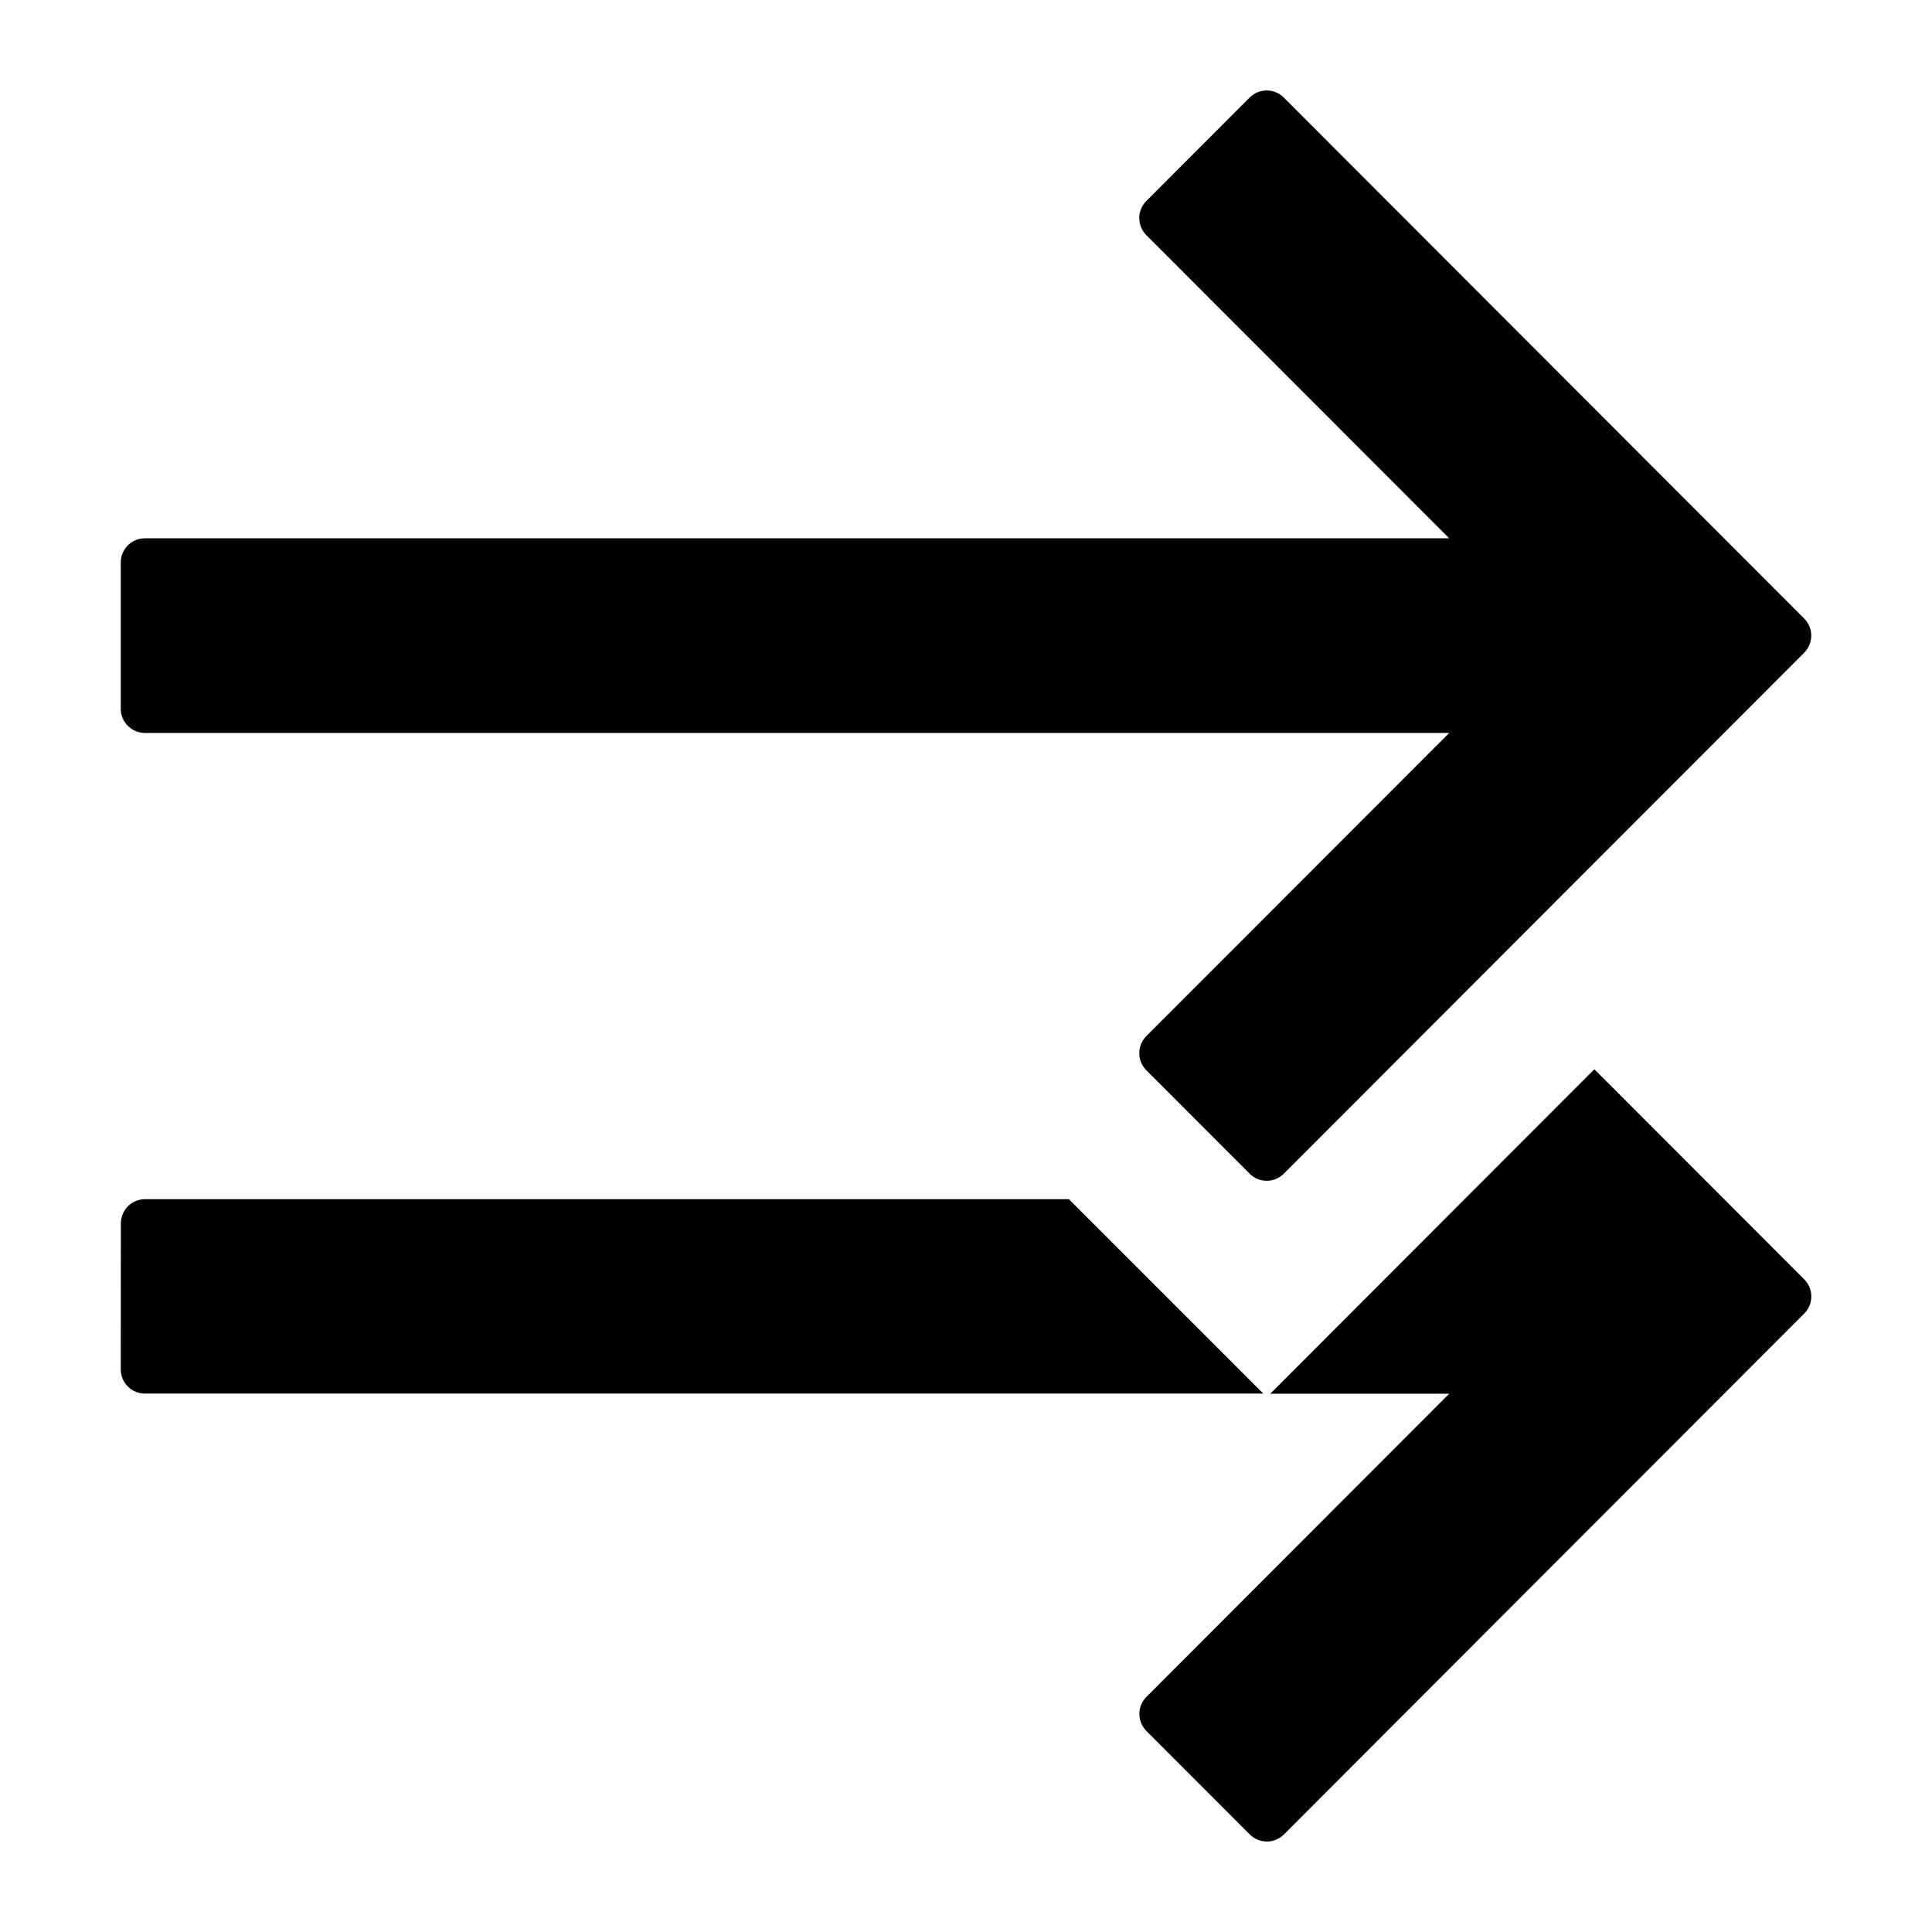
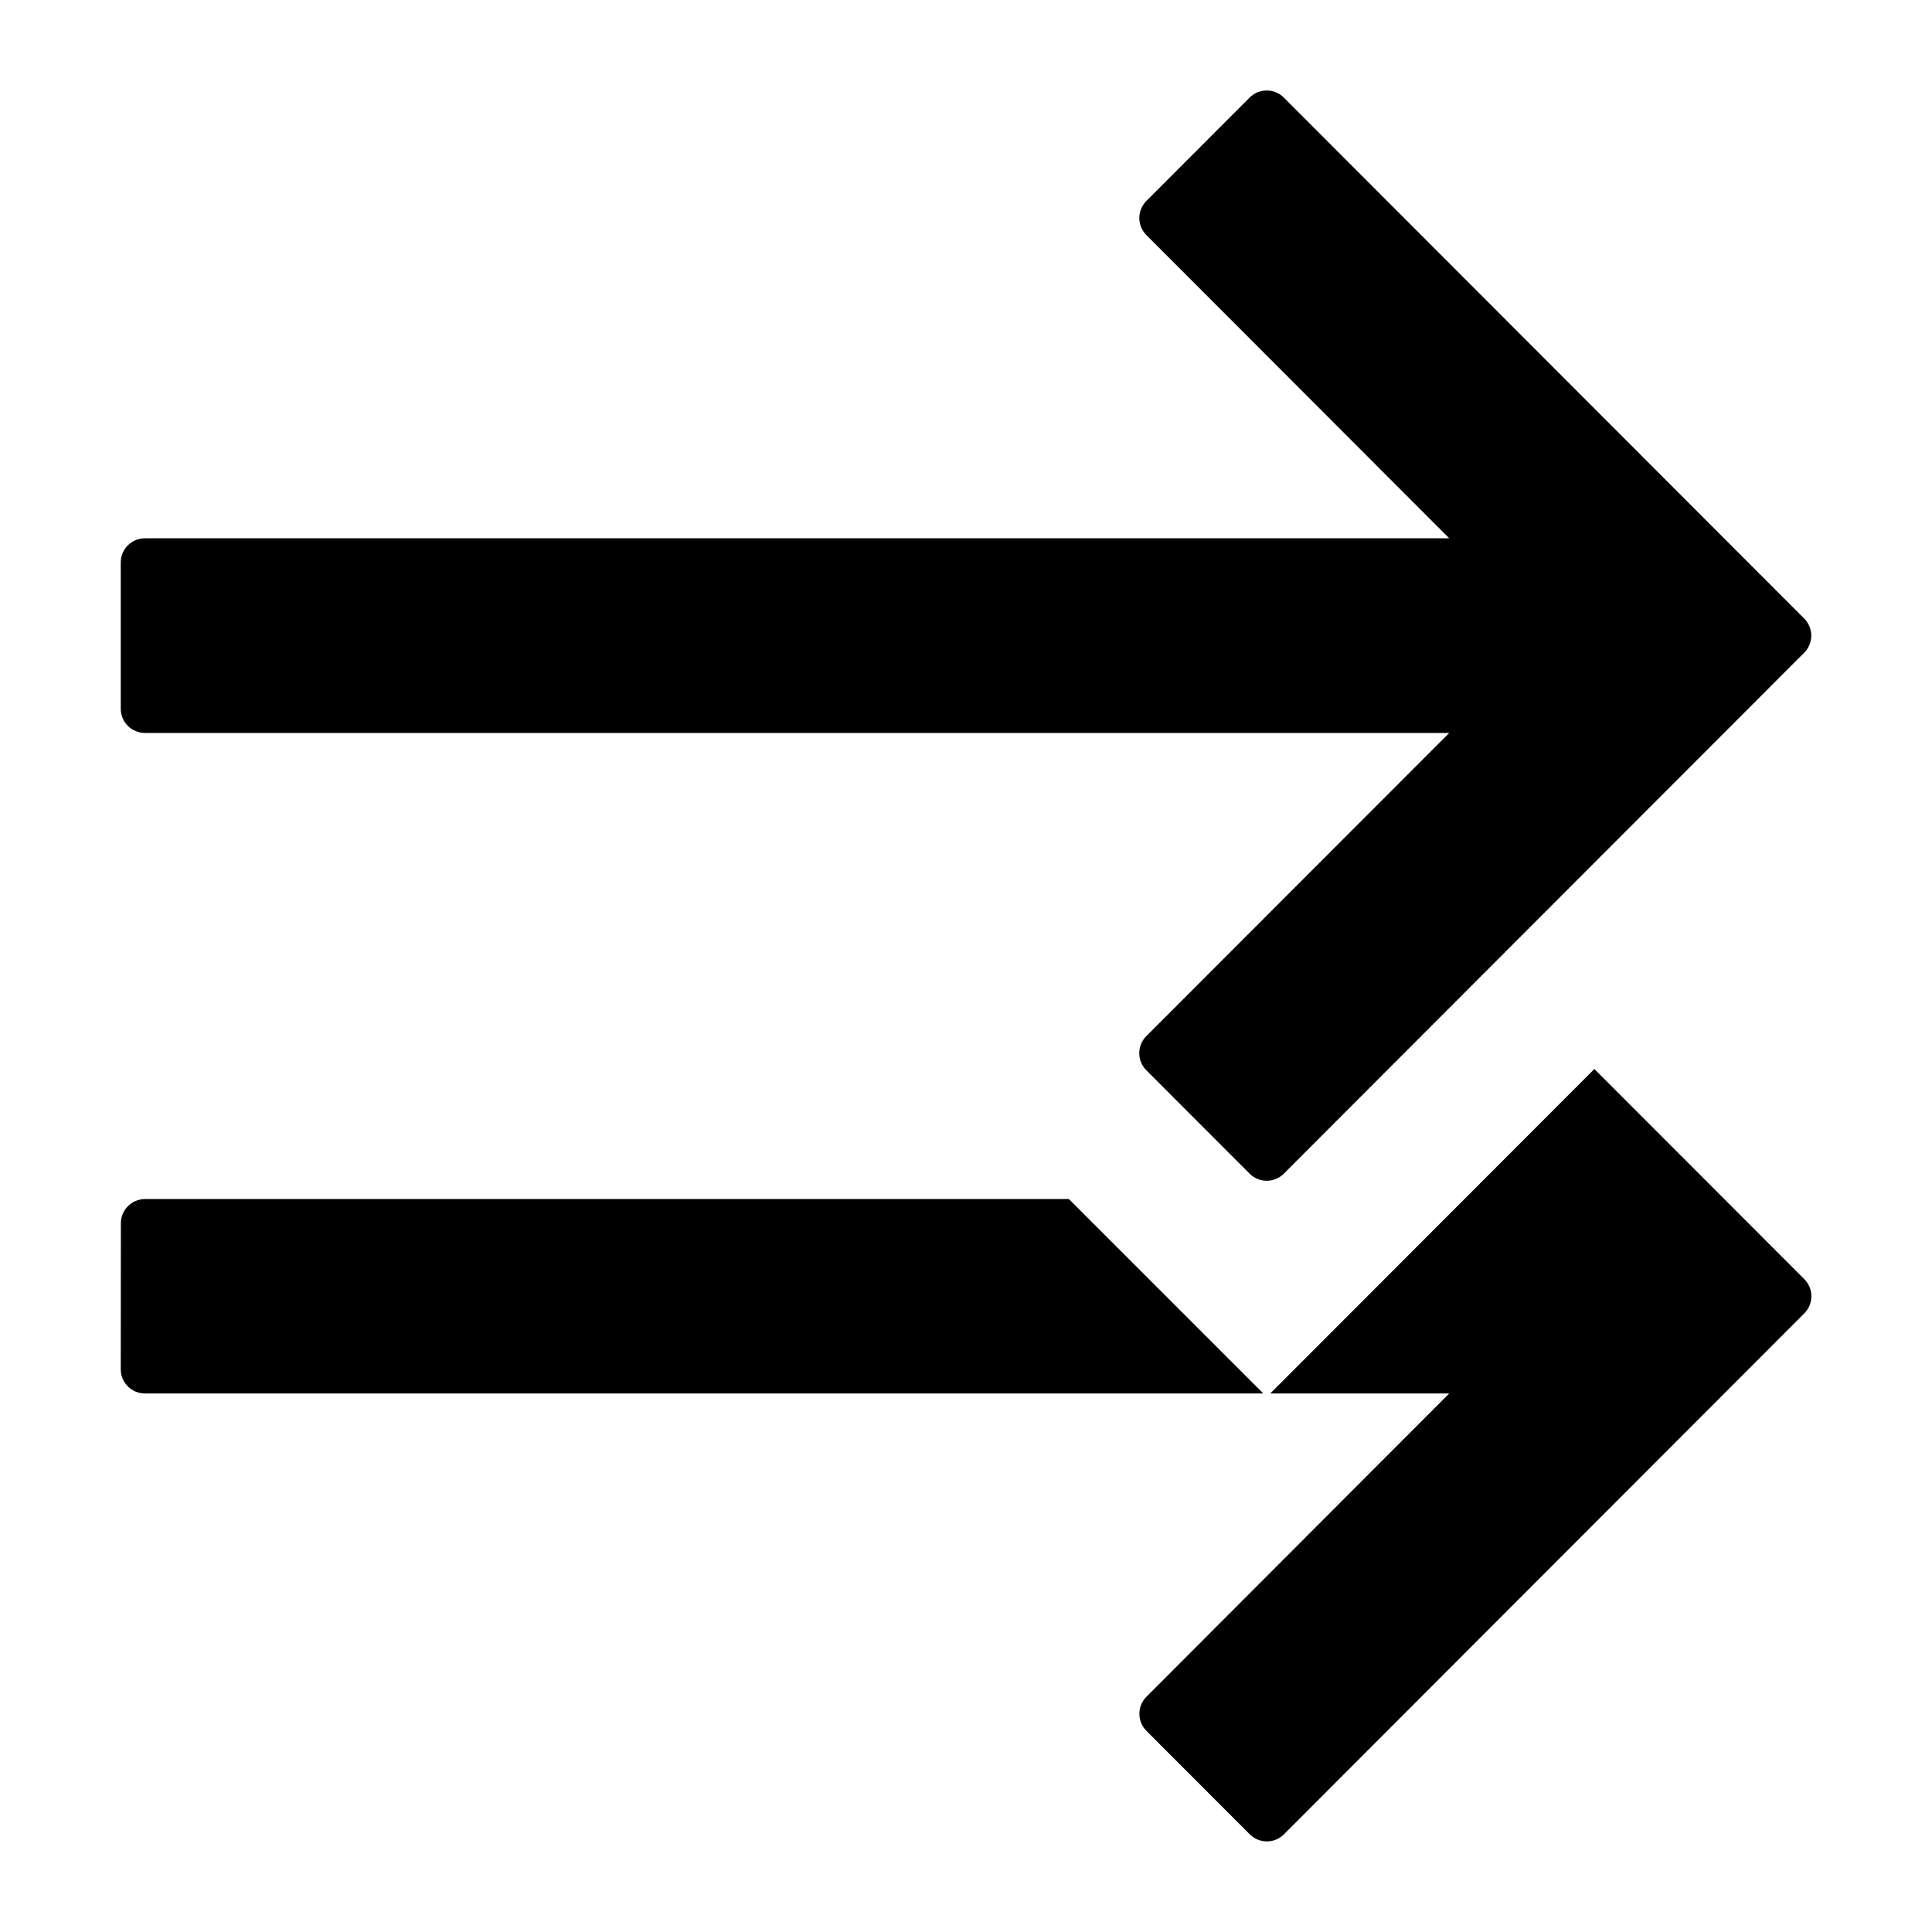
<svg width="16" height="16" fill="currentColor" viewBox="0 0 16 16">
-   <path fill="currentColor" d="M14.941 5.406a.2.2 0 0 0 0-.284L10.633.809a.2.2 0 0 0-.285 0l-.854.855a.2.2 0 0 0 0 .284l2.508 2.51h-10.8A.2.2 0 0 0 1 4.66v1.21c0 .11.09.2.201.2h10.801L9.494 8.58a.2.2 0 0 0 0 .284l.854.855a.2.2 0 0 0 .285 0zm-13.94 4.726c0-.111.09-.201.2-.201h7.651l1.61 1.61h-9.26a.2.2 0 0 1-.202-.2zm11.001 1.41H10.52l2.684-2.687 1.738 1.74a.2.2 0 0 1 0 .283l-4.308 4.313a.2.2 0 0 1-.285 0l-.854-.855a.2.2 0 0 1 0-.284z" />
+   <path fill="currentColor" d="M14.941 5.406a.2.2 0 0 0 0-.284L10.633.809a.2.2 0 0 0-.285 0l-.854.855a.2.2 0 0 0 0 .283l2.508 2.511h-10.8A.2.2 0 0 0 1 4.66v1.21c0 .11.09.2.201.2h10.801L9.494 8.58a.2.2 0 0 0 0 .284l.854.855a.2.2 0 0 0 .285 0zM1.001 10.13c0-.11.09-.2.2-.2h7.651l1.61 1.61h-9.26a.2.2 0 0 1-.202-.2zm11.001 1.41H10.52l2.684-2.687 1.738 1.74a.2.2 0 0 1 0 .284l-4.308 4.313a.2.2 0 0 1-.285 0l-.854-.855a.2.2 0 0 1 0-.284z" />
</svg>
